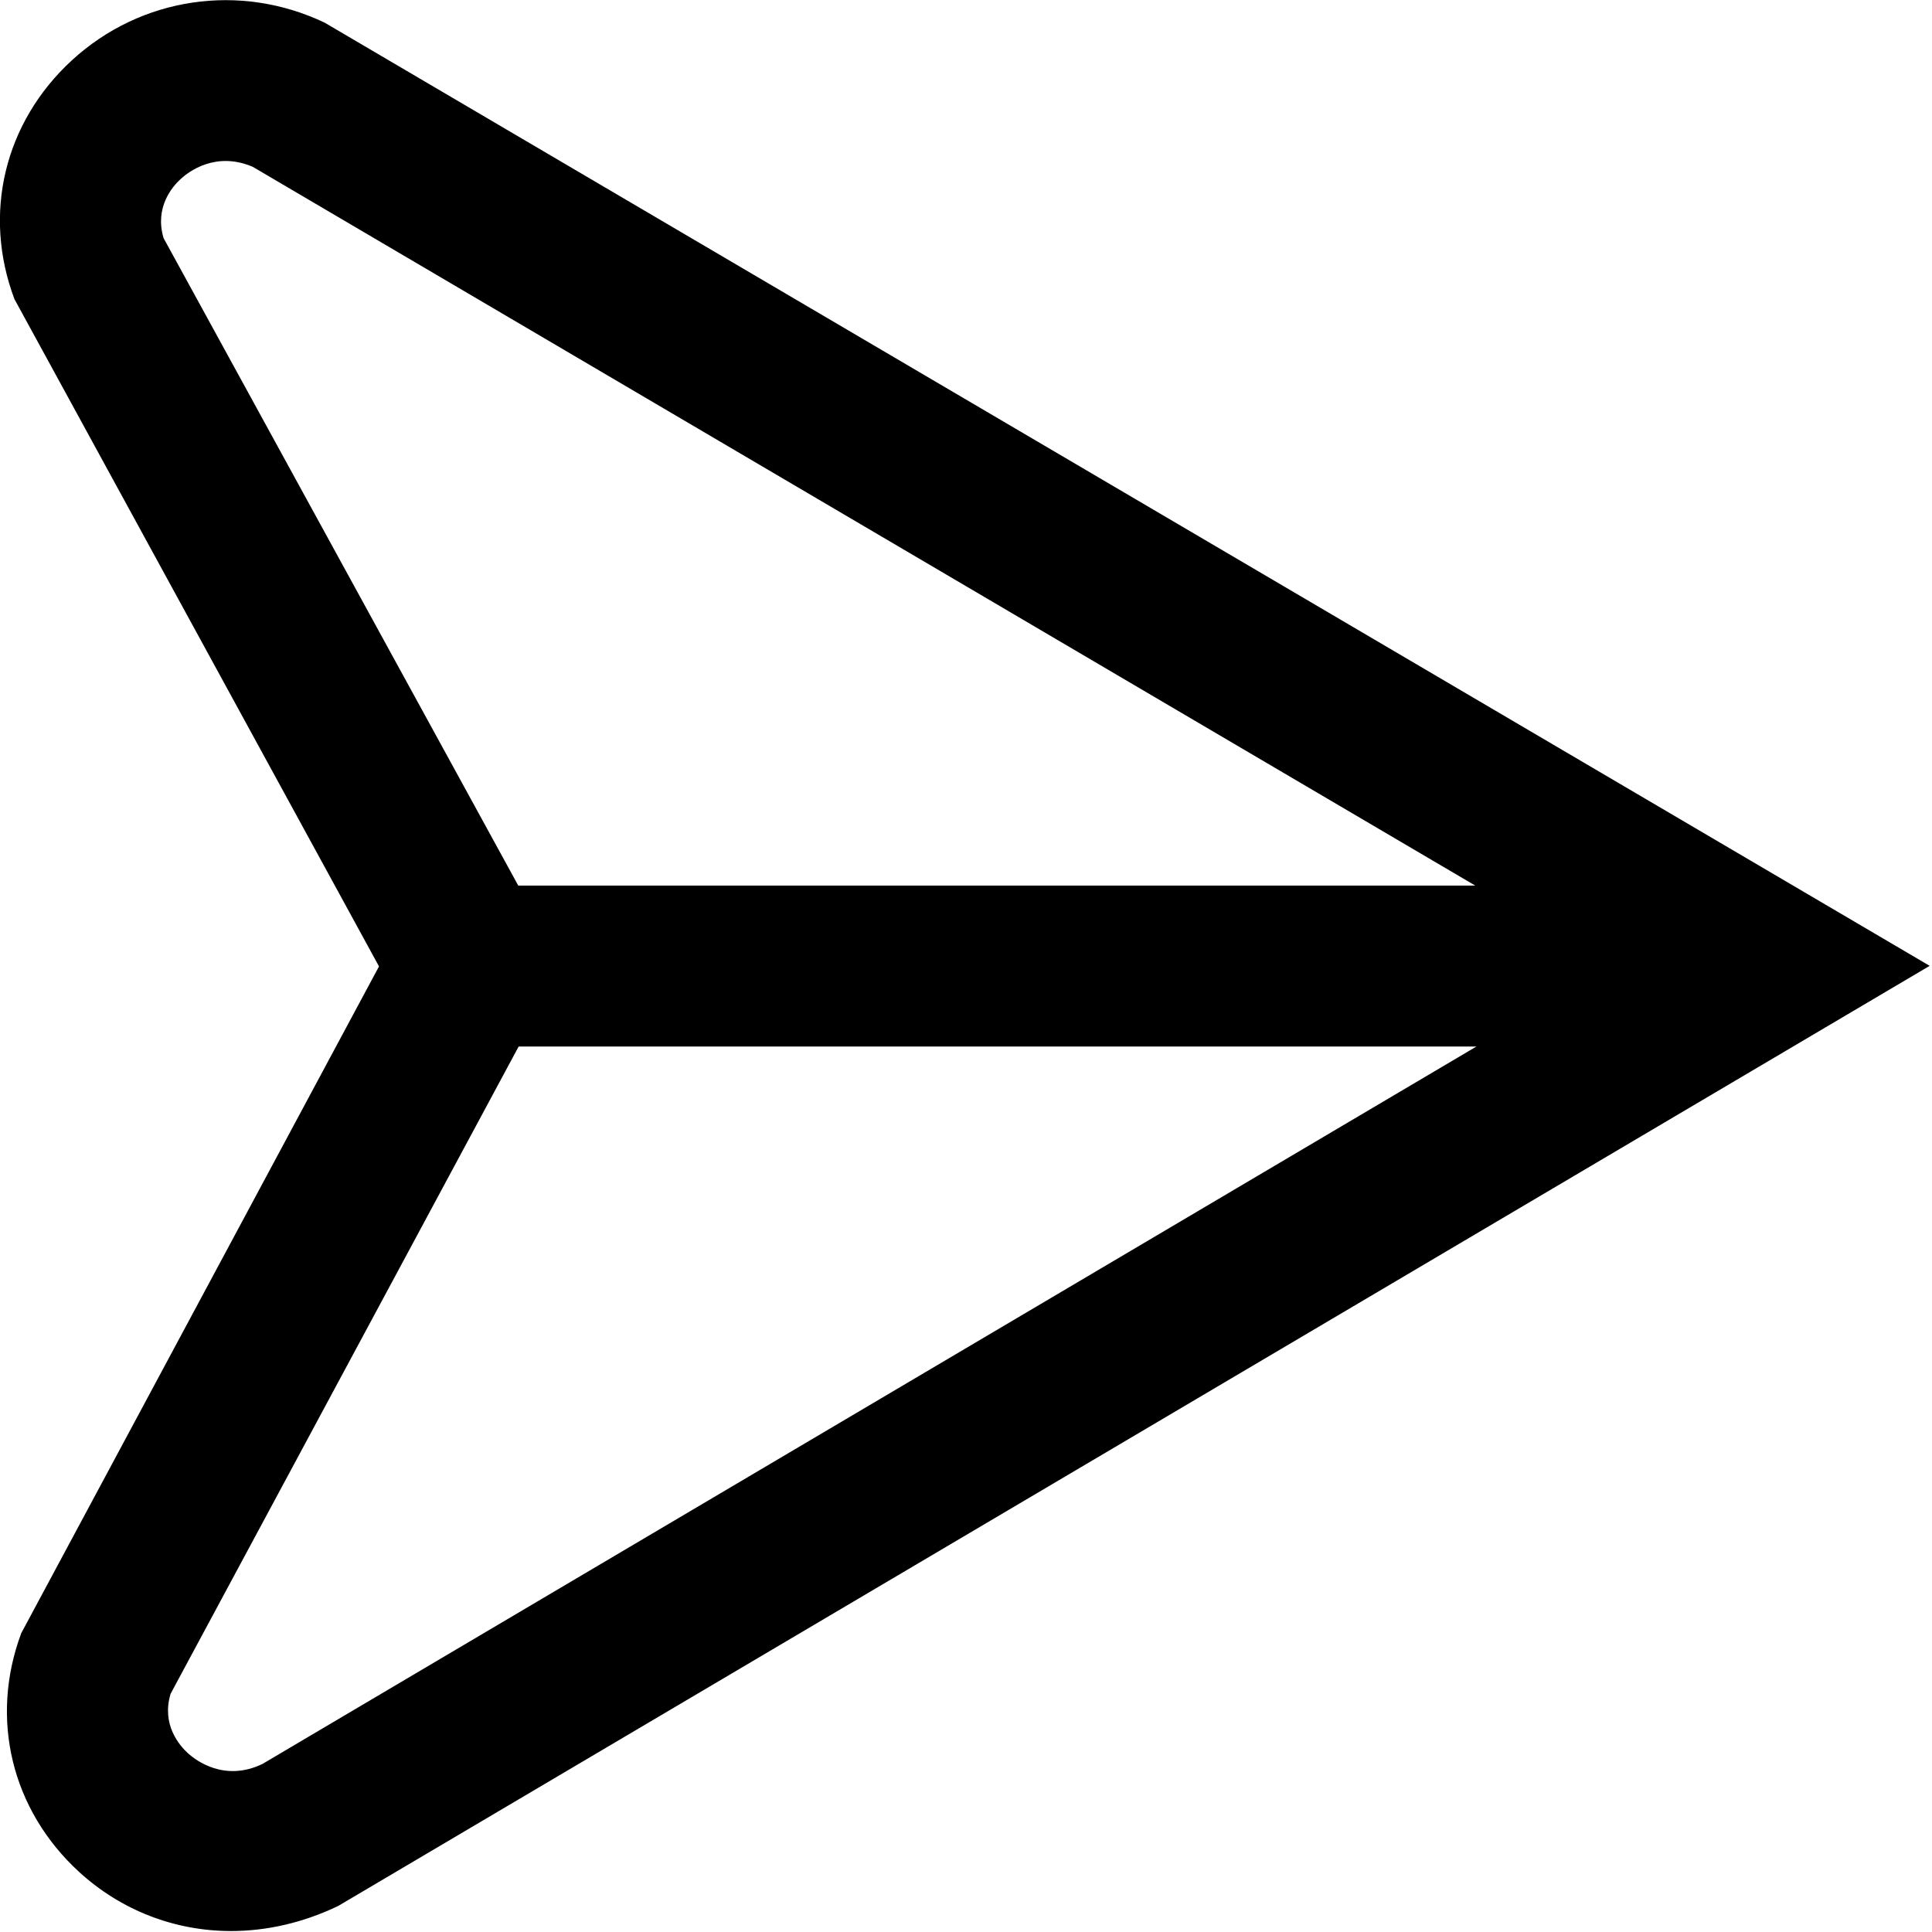
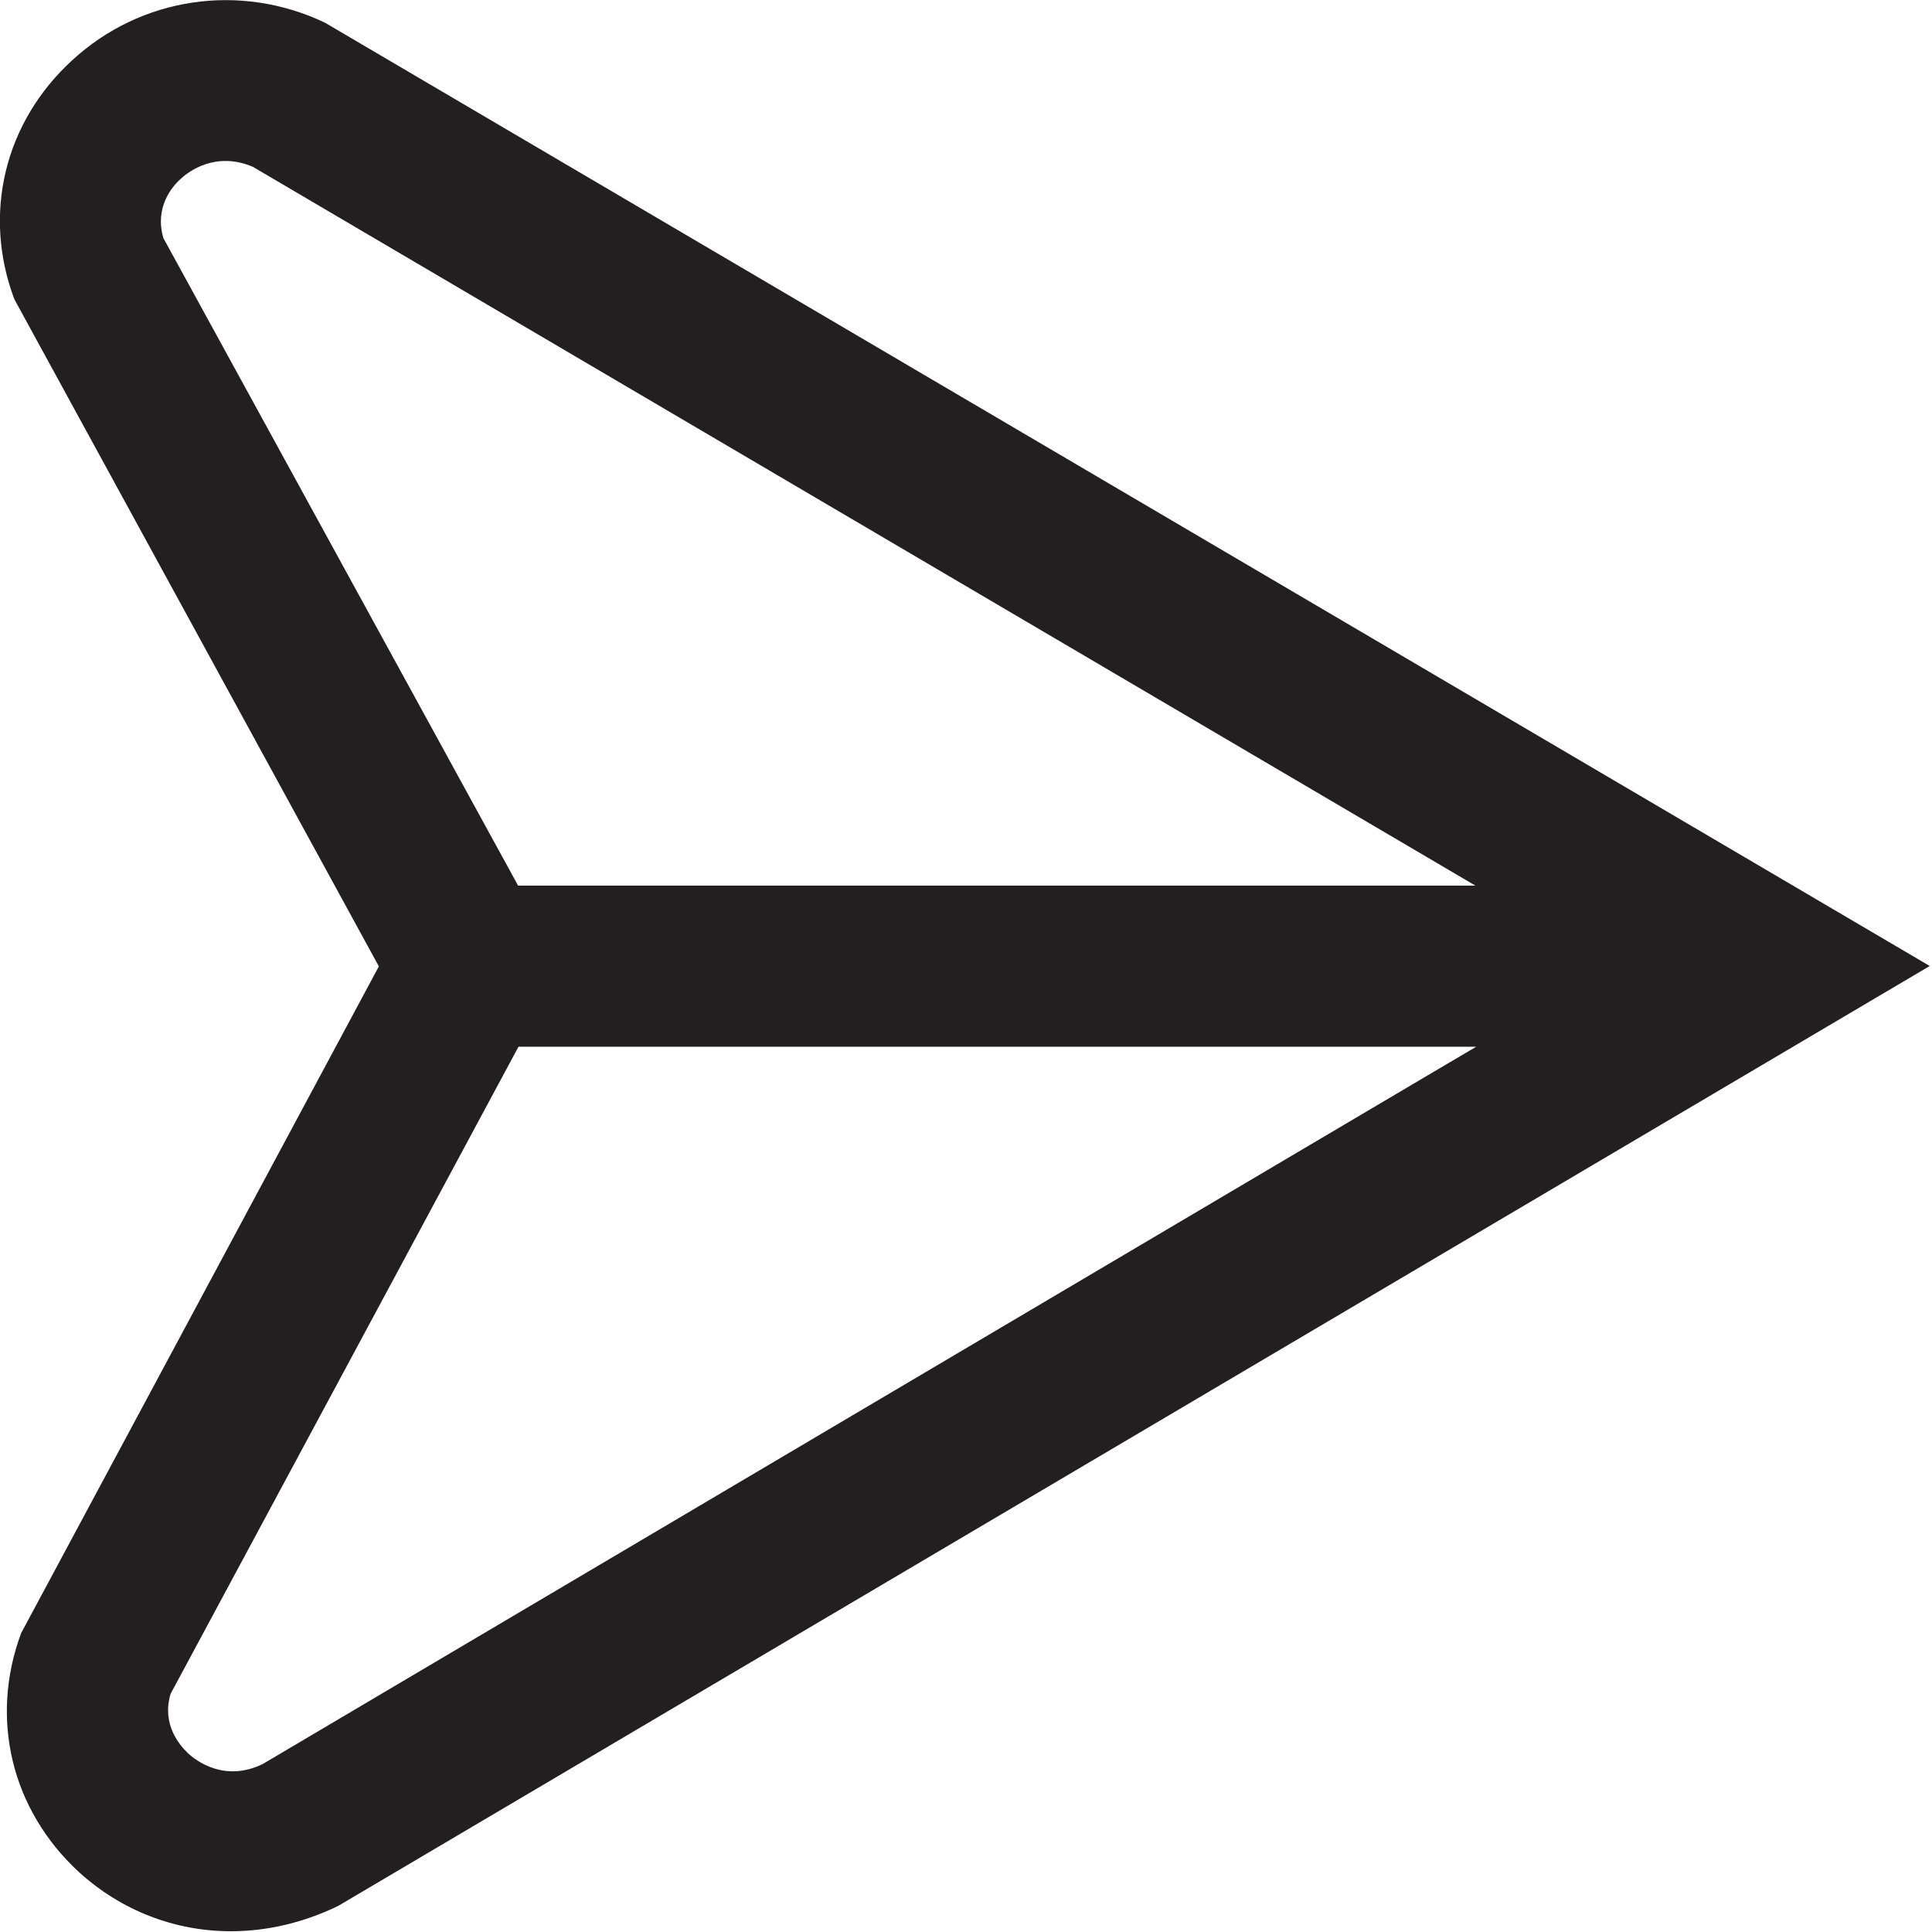
- <svg xmlns="http://www.w3.org/2000/svg" id="Layer_1" data-name="Layer 1" viewBox="0 0 24 24" width="512" height="512">
-   <path d="m4.034.282C2.981-.22,1.748-.037.893.749.054,1.521-.22,2.657.18,3.717l4.528,8.288L.264,20.288c-.396,1.061-.121,2.196.719,2.966.524.479,1.19.734,1.887.734.441,0,.895-.102,1.332-.312l19.769-11.678L4.034.282Zm-2.002,2.676c-.114-.381.108-.64.214-.736.095-.087.433-.348.895-.149l15.185,8.928H6.438L2.032,2.958Zm1.229,18.954c-.472.228-.829-.044-.928-.134-.105-.097-.329-.355-.214-.737l4.324-8.041h11.898L3.261,21.912Z" />
+ <svg xmlns="http://www.w3.org/2000/svg" version="1.1" id="Layer_1" x="0px" y="0px" viewBox="0 0 512 512" style="enable-background:new 0 0 512 512;" xml:space="preserve">
+   <style type="text/css">
+ 	.st0{fill:#231F20;}
+ </style>
+   <path class="st0" d="M86.1,6c-22.5-10.7-48.8-6.8-67,10C1.2,32.4-4.7,56.7,3.8,79.3l96.6,176.8L5.6,432.8  c-8.4,22.6-2.6,46.8,15.3,63.3c11.2,10.2,25.4,15.7,40.3,15.7c9.4,0,19.1-2.2,28.4-6.7L511.4,256L86.1,6z M43.3,63.1  c-2.4-8.1,2.3-13.7,4.6-15.7c2-1.9,9.2-7.4,19.1-3.2L391,234.7H137.3C137.3,234.7,43.3,63.1,43.3,63.1z M69.6,467.5  c-10.1,4.9-17.7-0.9-19.8-2.9c-2.2-2.1-7-7.6-4.6-15.7l92.2-171.5h253.8C391.3,277.3,69.6,467.5,69.6,467.5z" />
</svg>
